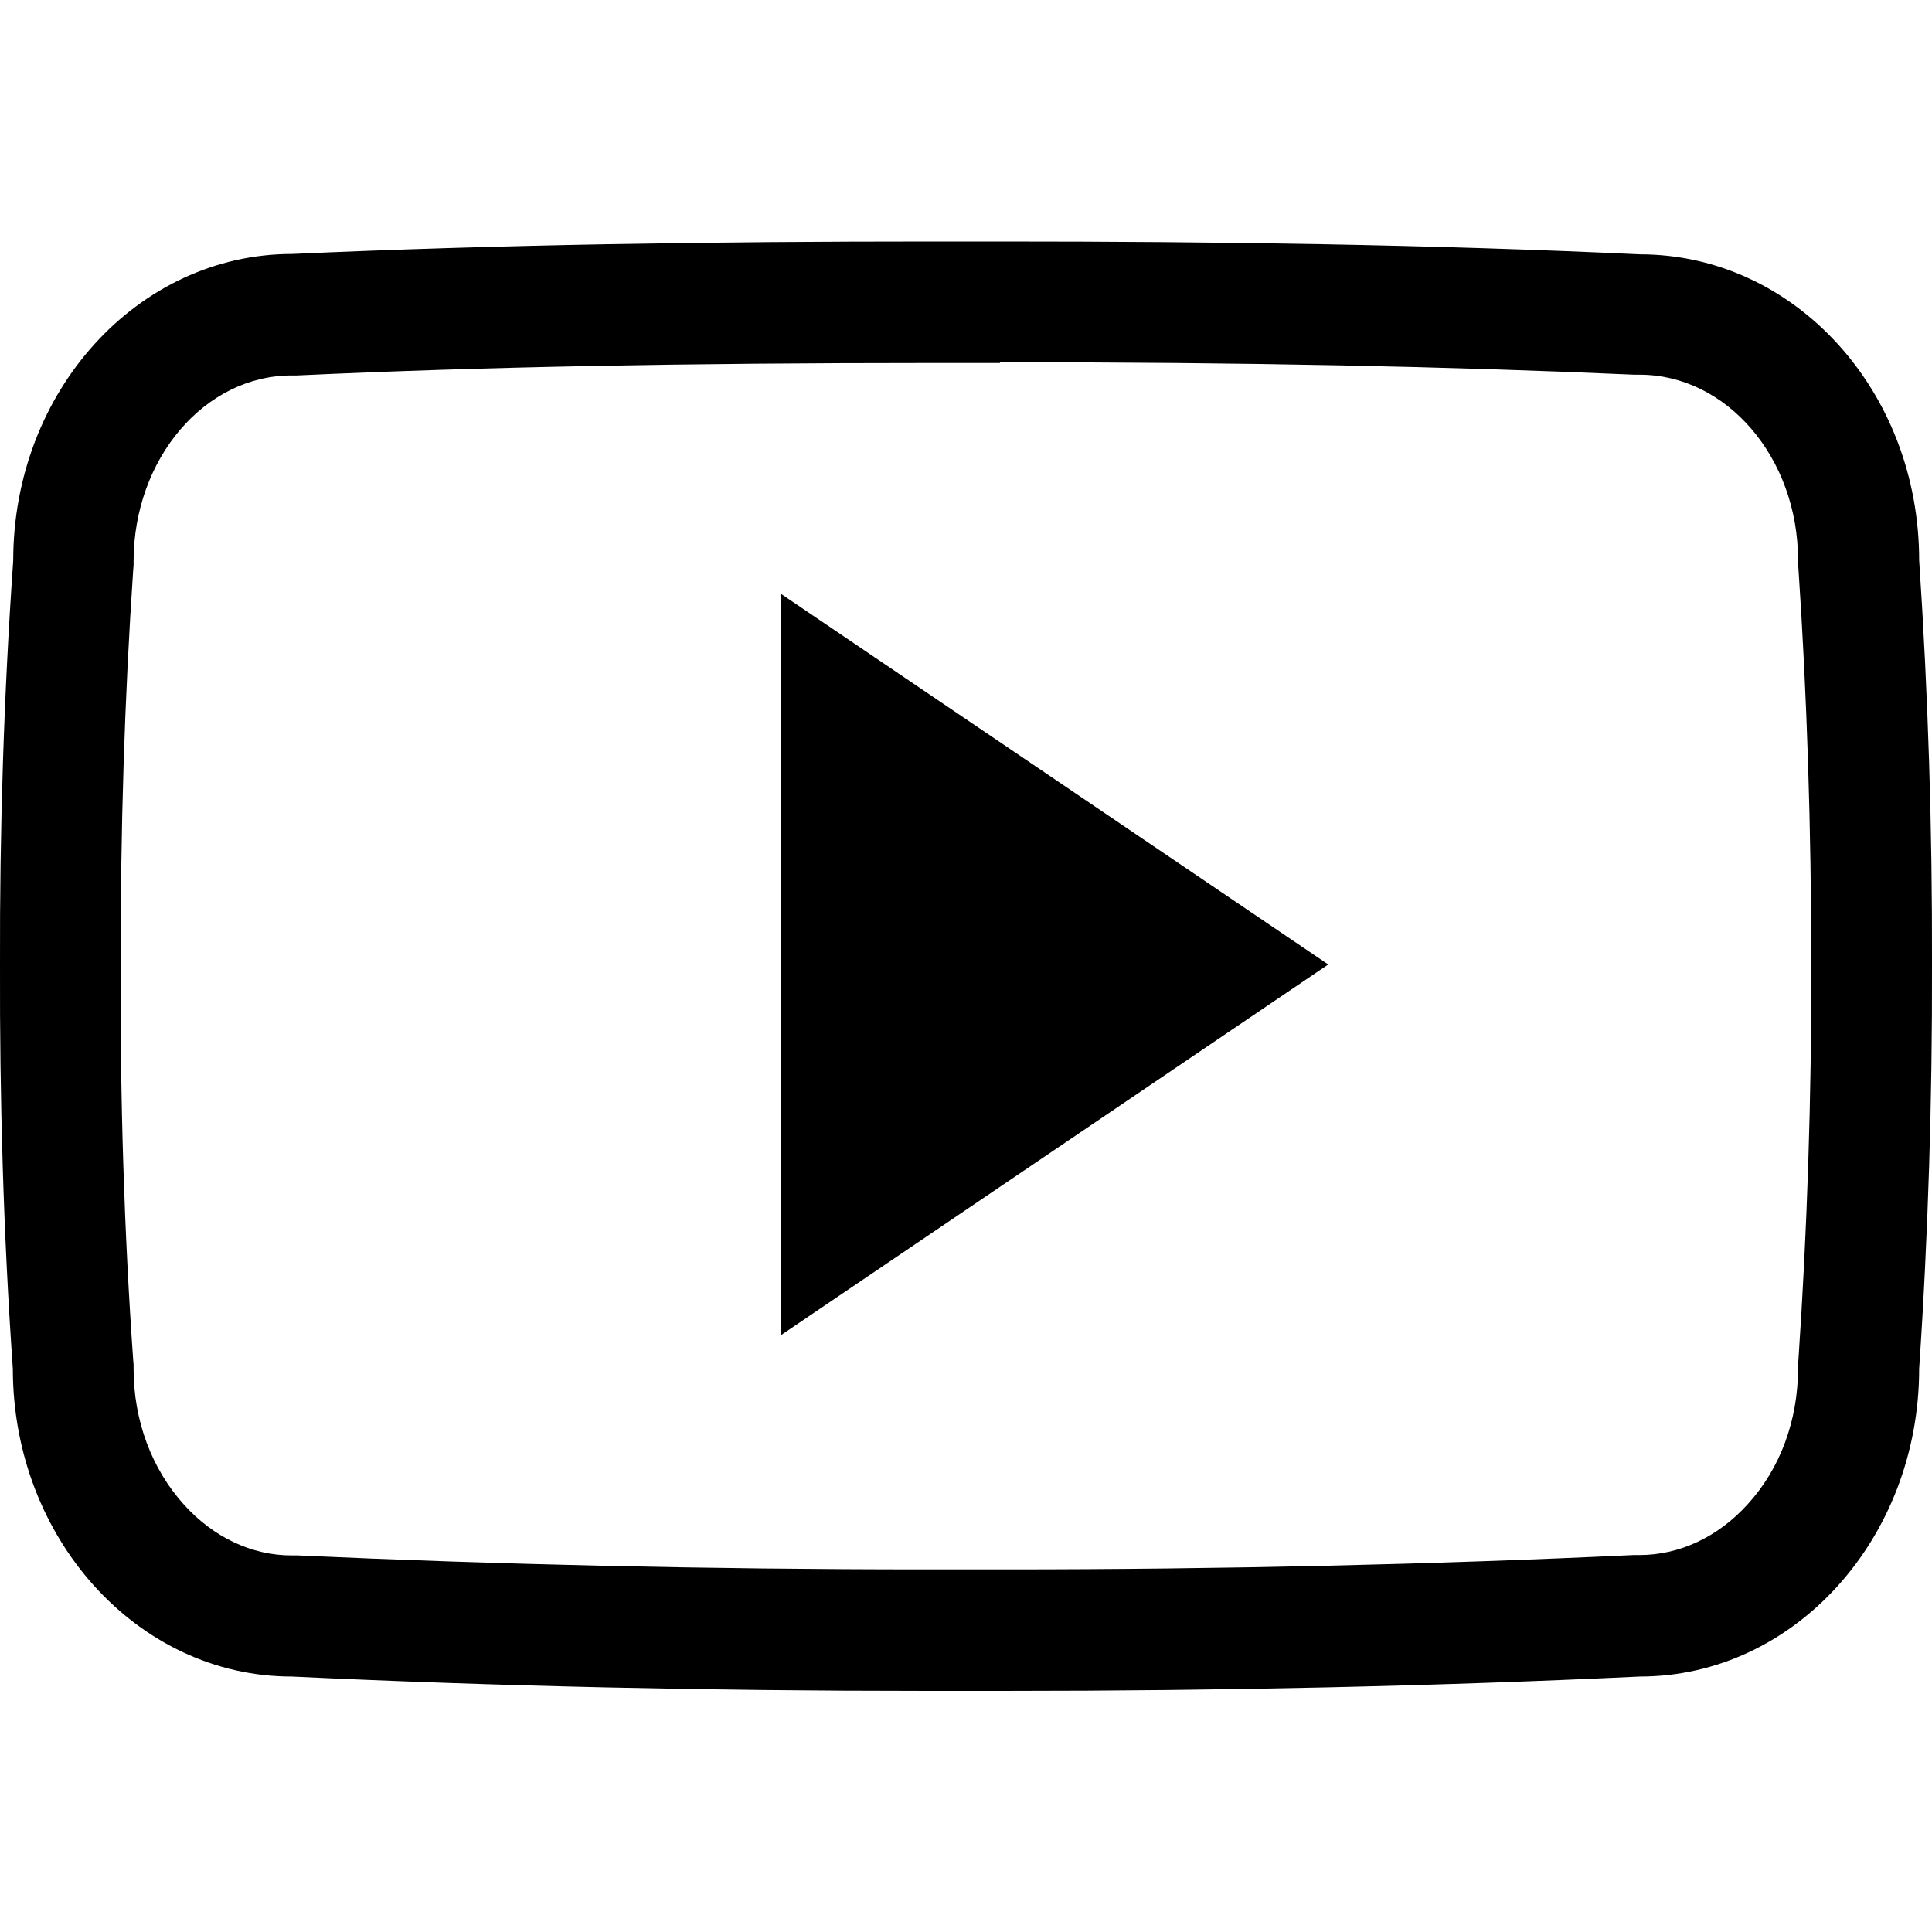
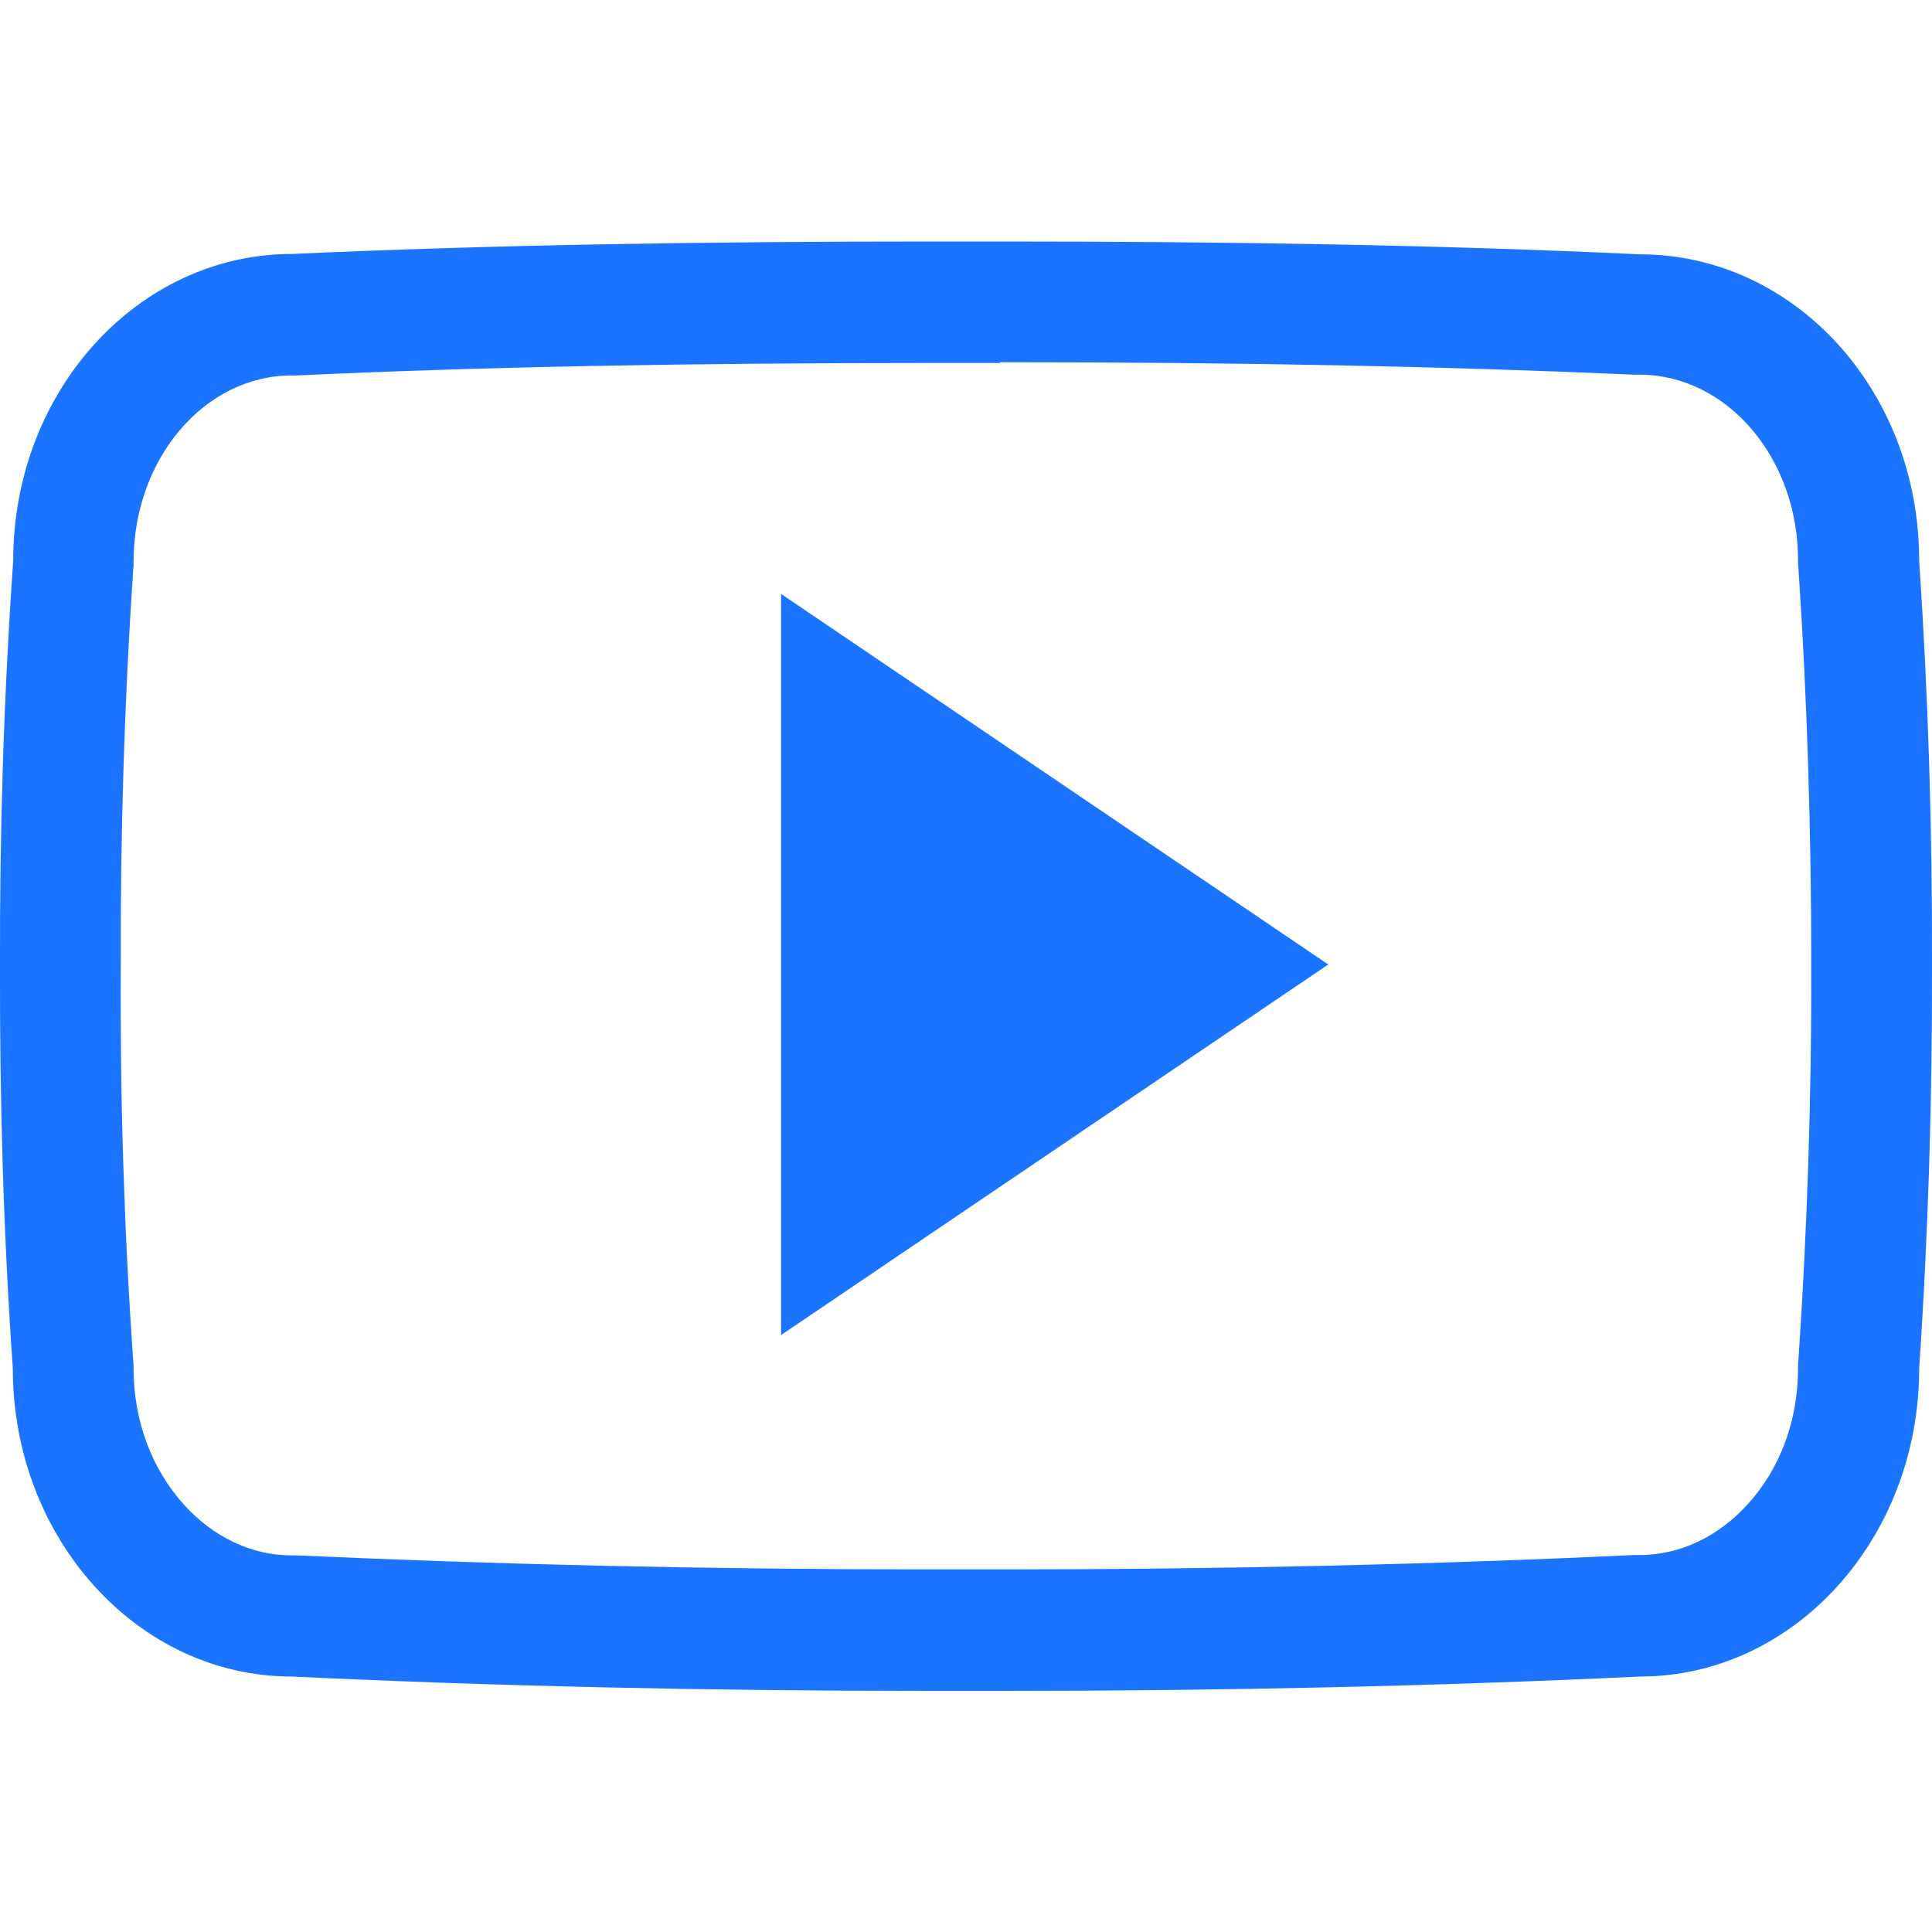
<svg xmlns="http://www.w3.org/2000/svg" version="1.1" id="Layer_1" x="0px" y="0px" width="512px" height="512px" viewBox="0 0 512 512" style="enable-background:new 0 0 512 512;" xml:space="preserve">
-   <g>
-     <g>
+   <g fill="#1b74ff" fill-opacity="1">
+     <g fill="#1b74ff" fill-opacity="1">
      <path d="M265,96c65.3,0,118.7,1.1,168.1,3.3l0.7,0h0.7c23.1,0,42,22,42,49.1v1.1l0.1,1.1c2.3,34,3.4,69.3,3.4,104.9v0v0    c0.1,35.6-1.1,70.9-3.4,104.9l-0.1,1.1v1.1c0,13.8-4.7,26.6-13.4,36.1c-7.8,8.6-18,13.4-28.6,13.4h-0.8l-0.8,0    c-52.9,2.5-108.8,3.8-166.4,3.8c-3.5,0-7.1,0-10.6,0H256h-0.1c-3.6,0-7.2,0-10.8,0c-57.8,0-113.7-1.3-166.2-3.7l-0.8,0h-0.8    c-10.6,0-20.7-4.8-28.5-13.4c-8.6-9.5-13.4-22.3-13.4-36.1v-1.1l-0.1-1.1c-2.4-34.1-3.5-69.4-3.3-104.7v-0.1v-0.1    c-0.1-35.3,1-70.5,3.3-104.6l0.1-1.1v-1.1c0-27.2,18.8-49.3,41.9-49.3H78l0.7,0c49.5-2.3,102.9-3.3,168.2-3.3h9H265 M265,64    c-3,0-6,0-9,0s-6,0-9,0c-57.6,0-114.2,0.8-169.6,3.3c-40.8,0-73.9,36.3-73.9,81.3C1,184.4-0.1,220,0,255.7    c-0.1,35.7,0.9,71.3,3.4,107c0,45,33.1,81.6,73.9,81.6c54.8,2.6,110.7,3.8,167.8,3.8c3.6,0,7.3,0,10.9,0c3.6,0,7.2,0,10.7,0    c57.1,0,113-1.2,167.9-3.8c40.9,0,74-36.6,74-81.6c2.4-35.7,3.5-71.4,3.4-107.1c0.1-35.7-1-71.3-3.4-107.1c0-45-33.1-81.1-74-81.1    C379.2,64.8,322.7,64,265,64L265,64z" />
    </g>
-     <g>
+     <g fill="#1b74ff" fill-opacity="1">
      <path d="M207,353.8V157.4l145,98.2L207,353.8z" />
    </g>
  </g>
</svg>
